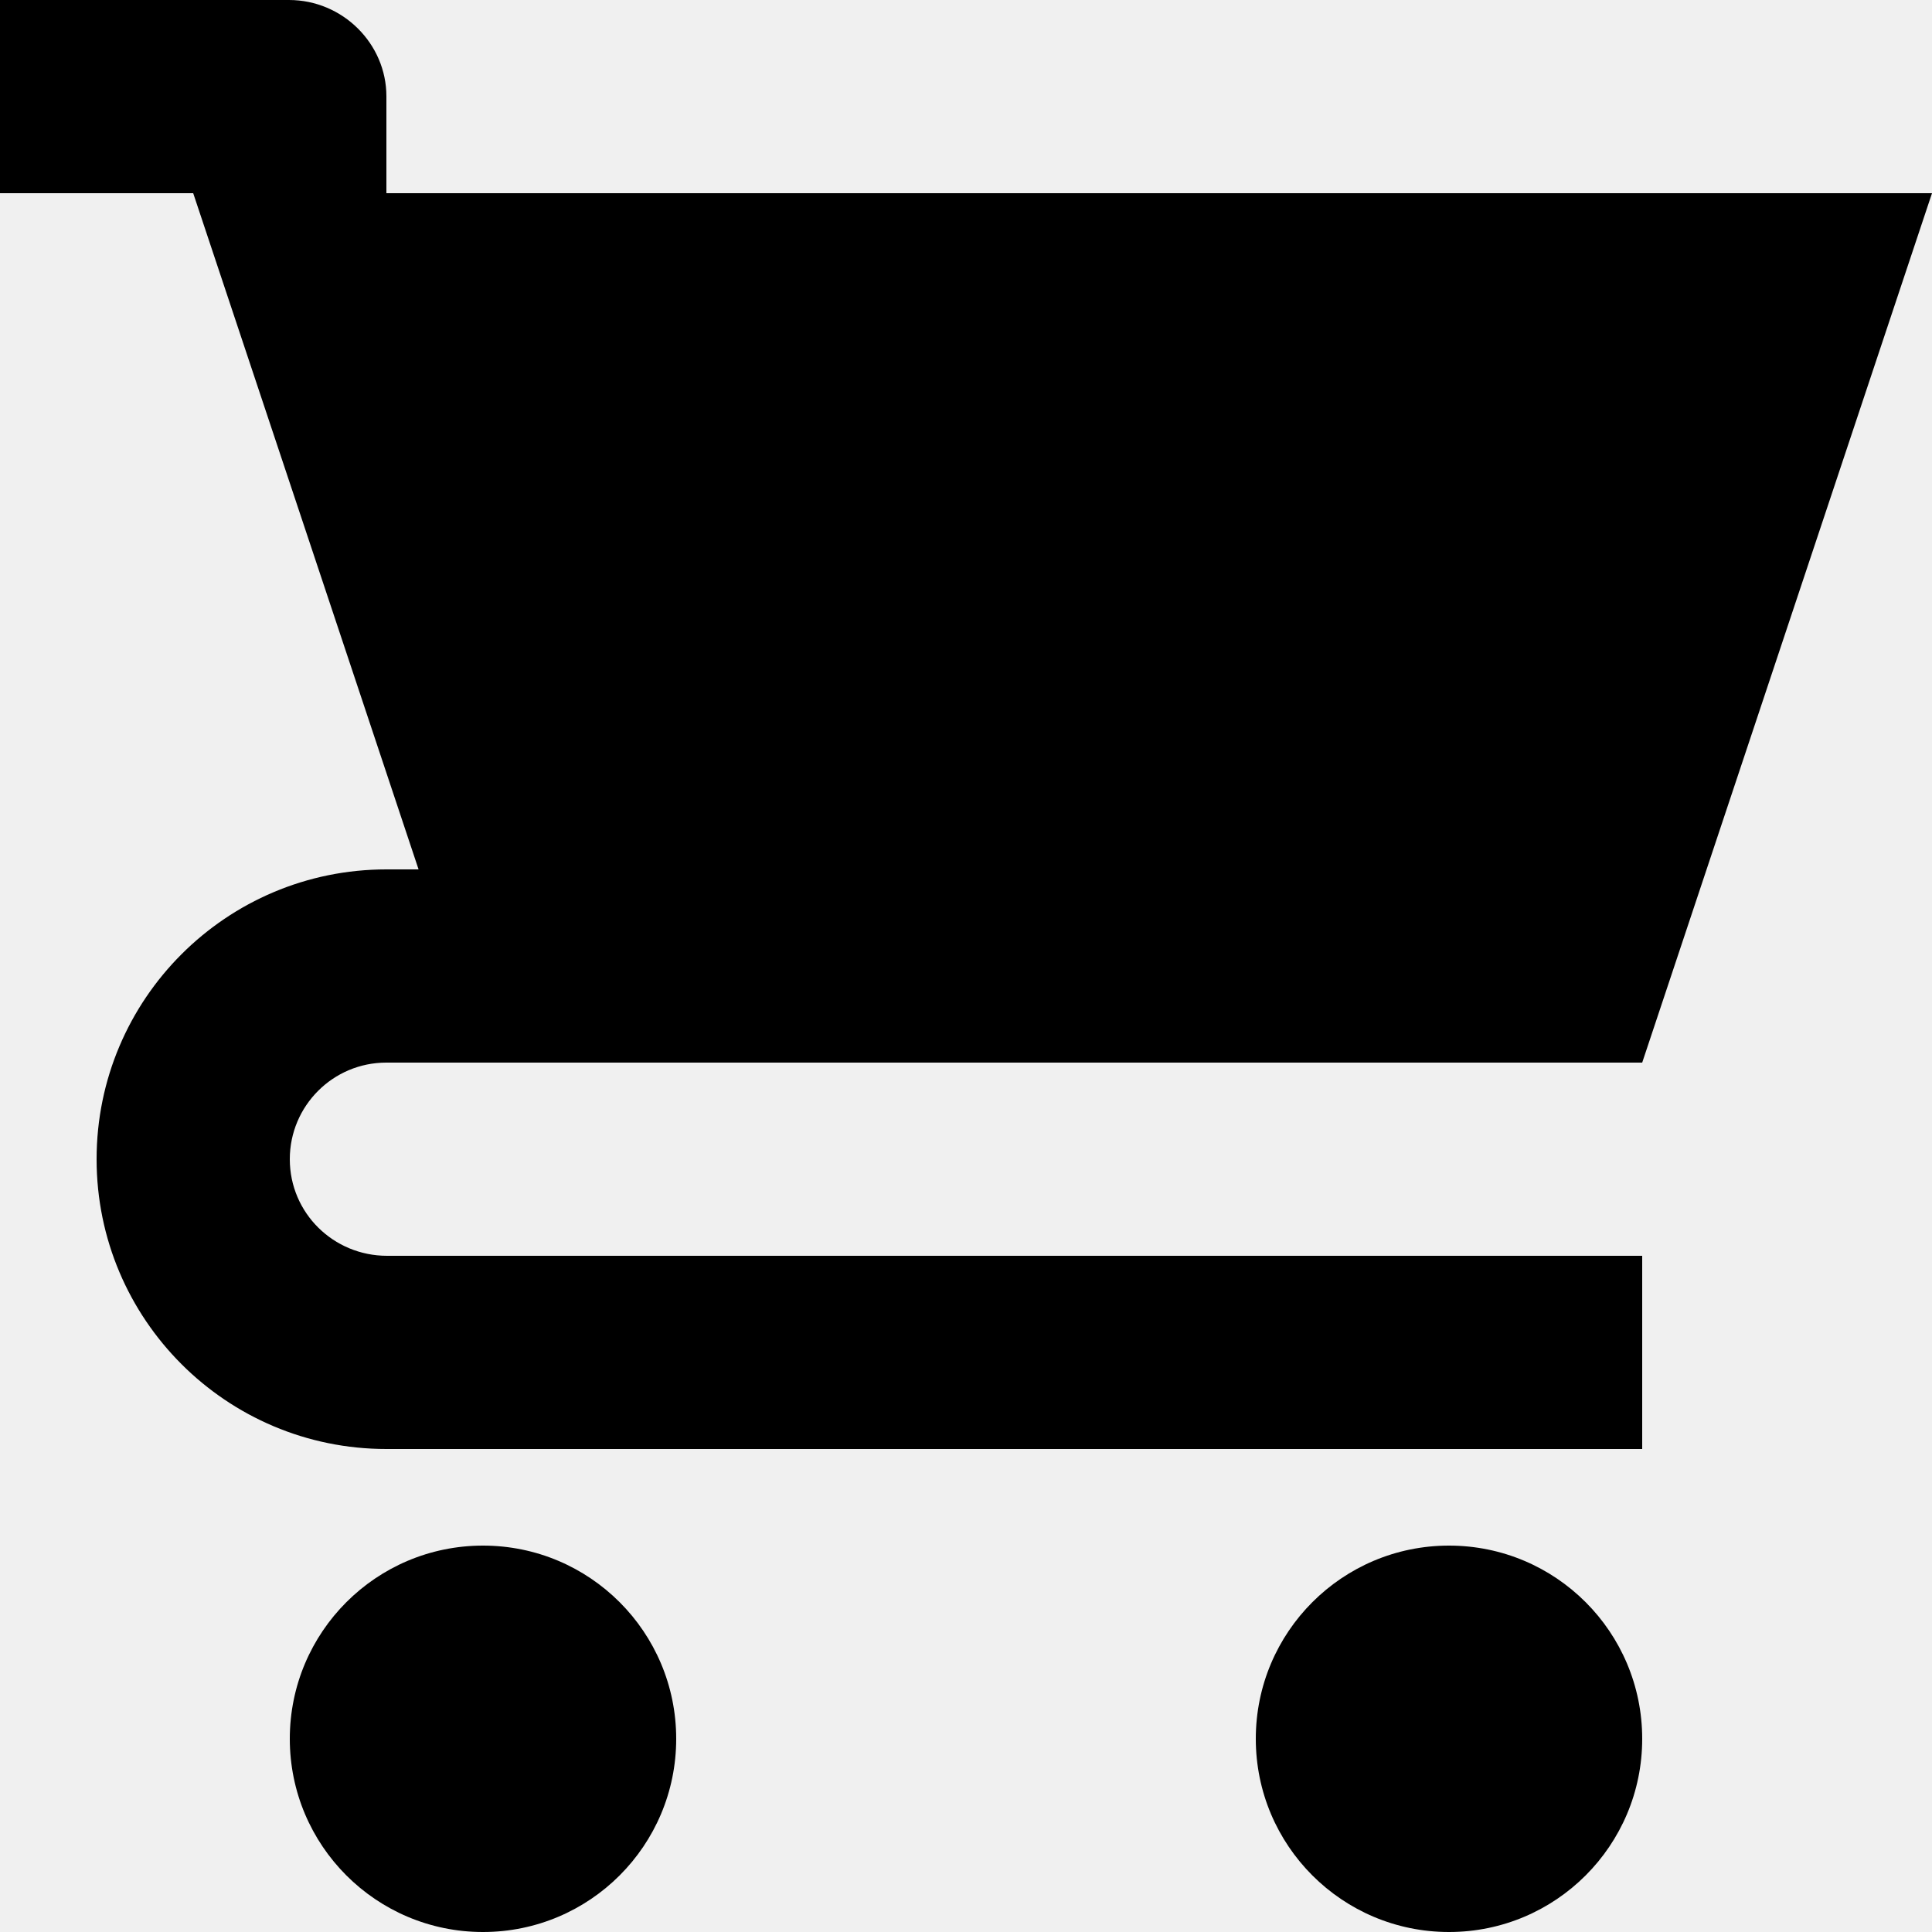
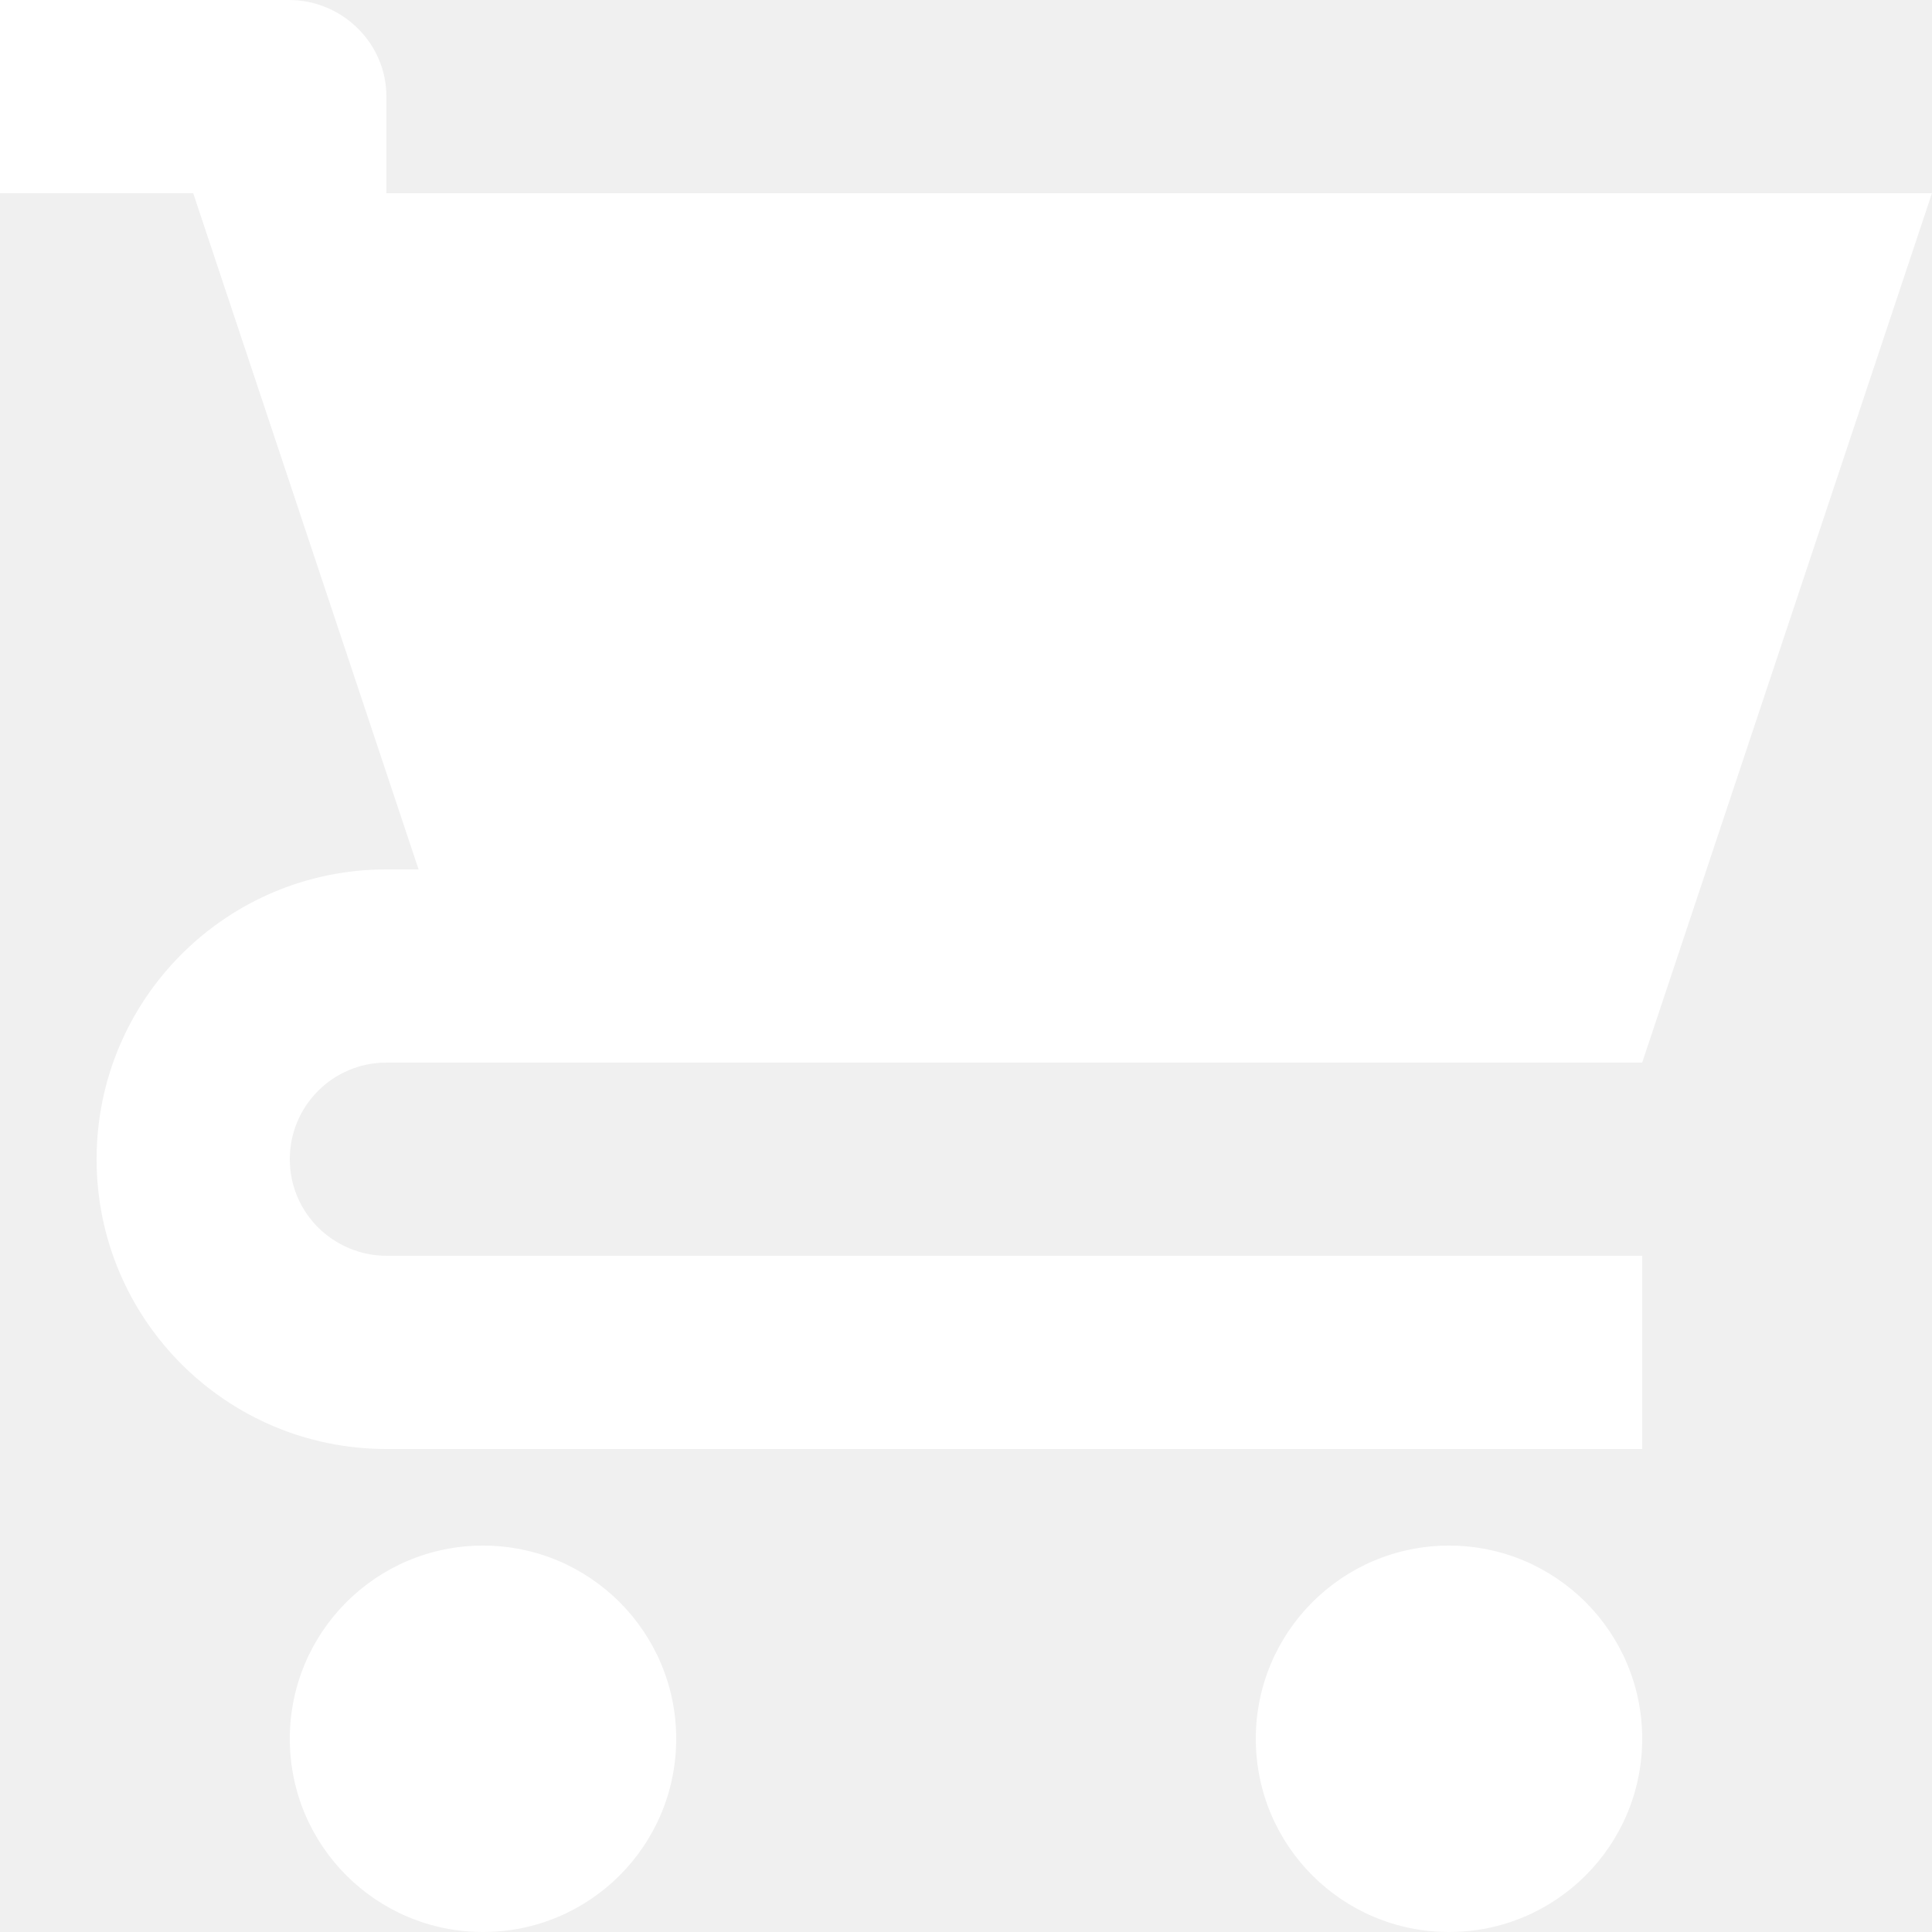
<svg xmlns="http://www.w3.org/2000/svg" width="20px" height="20px" viewBox="0 0 20 20" version="1.1">
  <defs />
  <g id="Page-1" stroke="none" stroke-width="1" fill="none" fill-rule="evenodd">
-     <g id="shopping-cart" fill="#000000">
+     <g id="shopping-cart" fill="#ffffff">
      <path d="M3,5 L4.333,9 L4,9 C2.343,9 1,10.343 1,12 C1,13.657 2.343,15 4,15 L17,15 L17,13 L4.007,13 C3.451,13 3,12.556 3,12 C3,11.448 3.447,11 3.999,11 L10.5,11 L17,11 L20,2 L4,2 L4,0.997 C4,0.453 3.548,0 2.991,0 L0,0 L0,2 L2,2 L3,5 Z M5,20 C6.105,20 7,19.105 7,18 C7,16.895 6.105,16 5,16 C3.895,16 3,16.895 3,18 C3,19.105 3.895,20 5,20 Z M15,20 C16.105,20 17,19.105 17,18 C17,16.895 16.105,16 15,16 C13.895,16 13,16.895 13,18 C13,19.105 13.895,20 15,20 Z" id="Combined-Shape" />
    </g>
  </g>
</svg>
